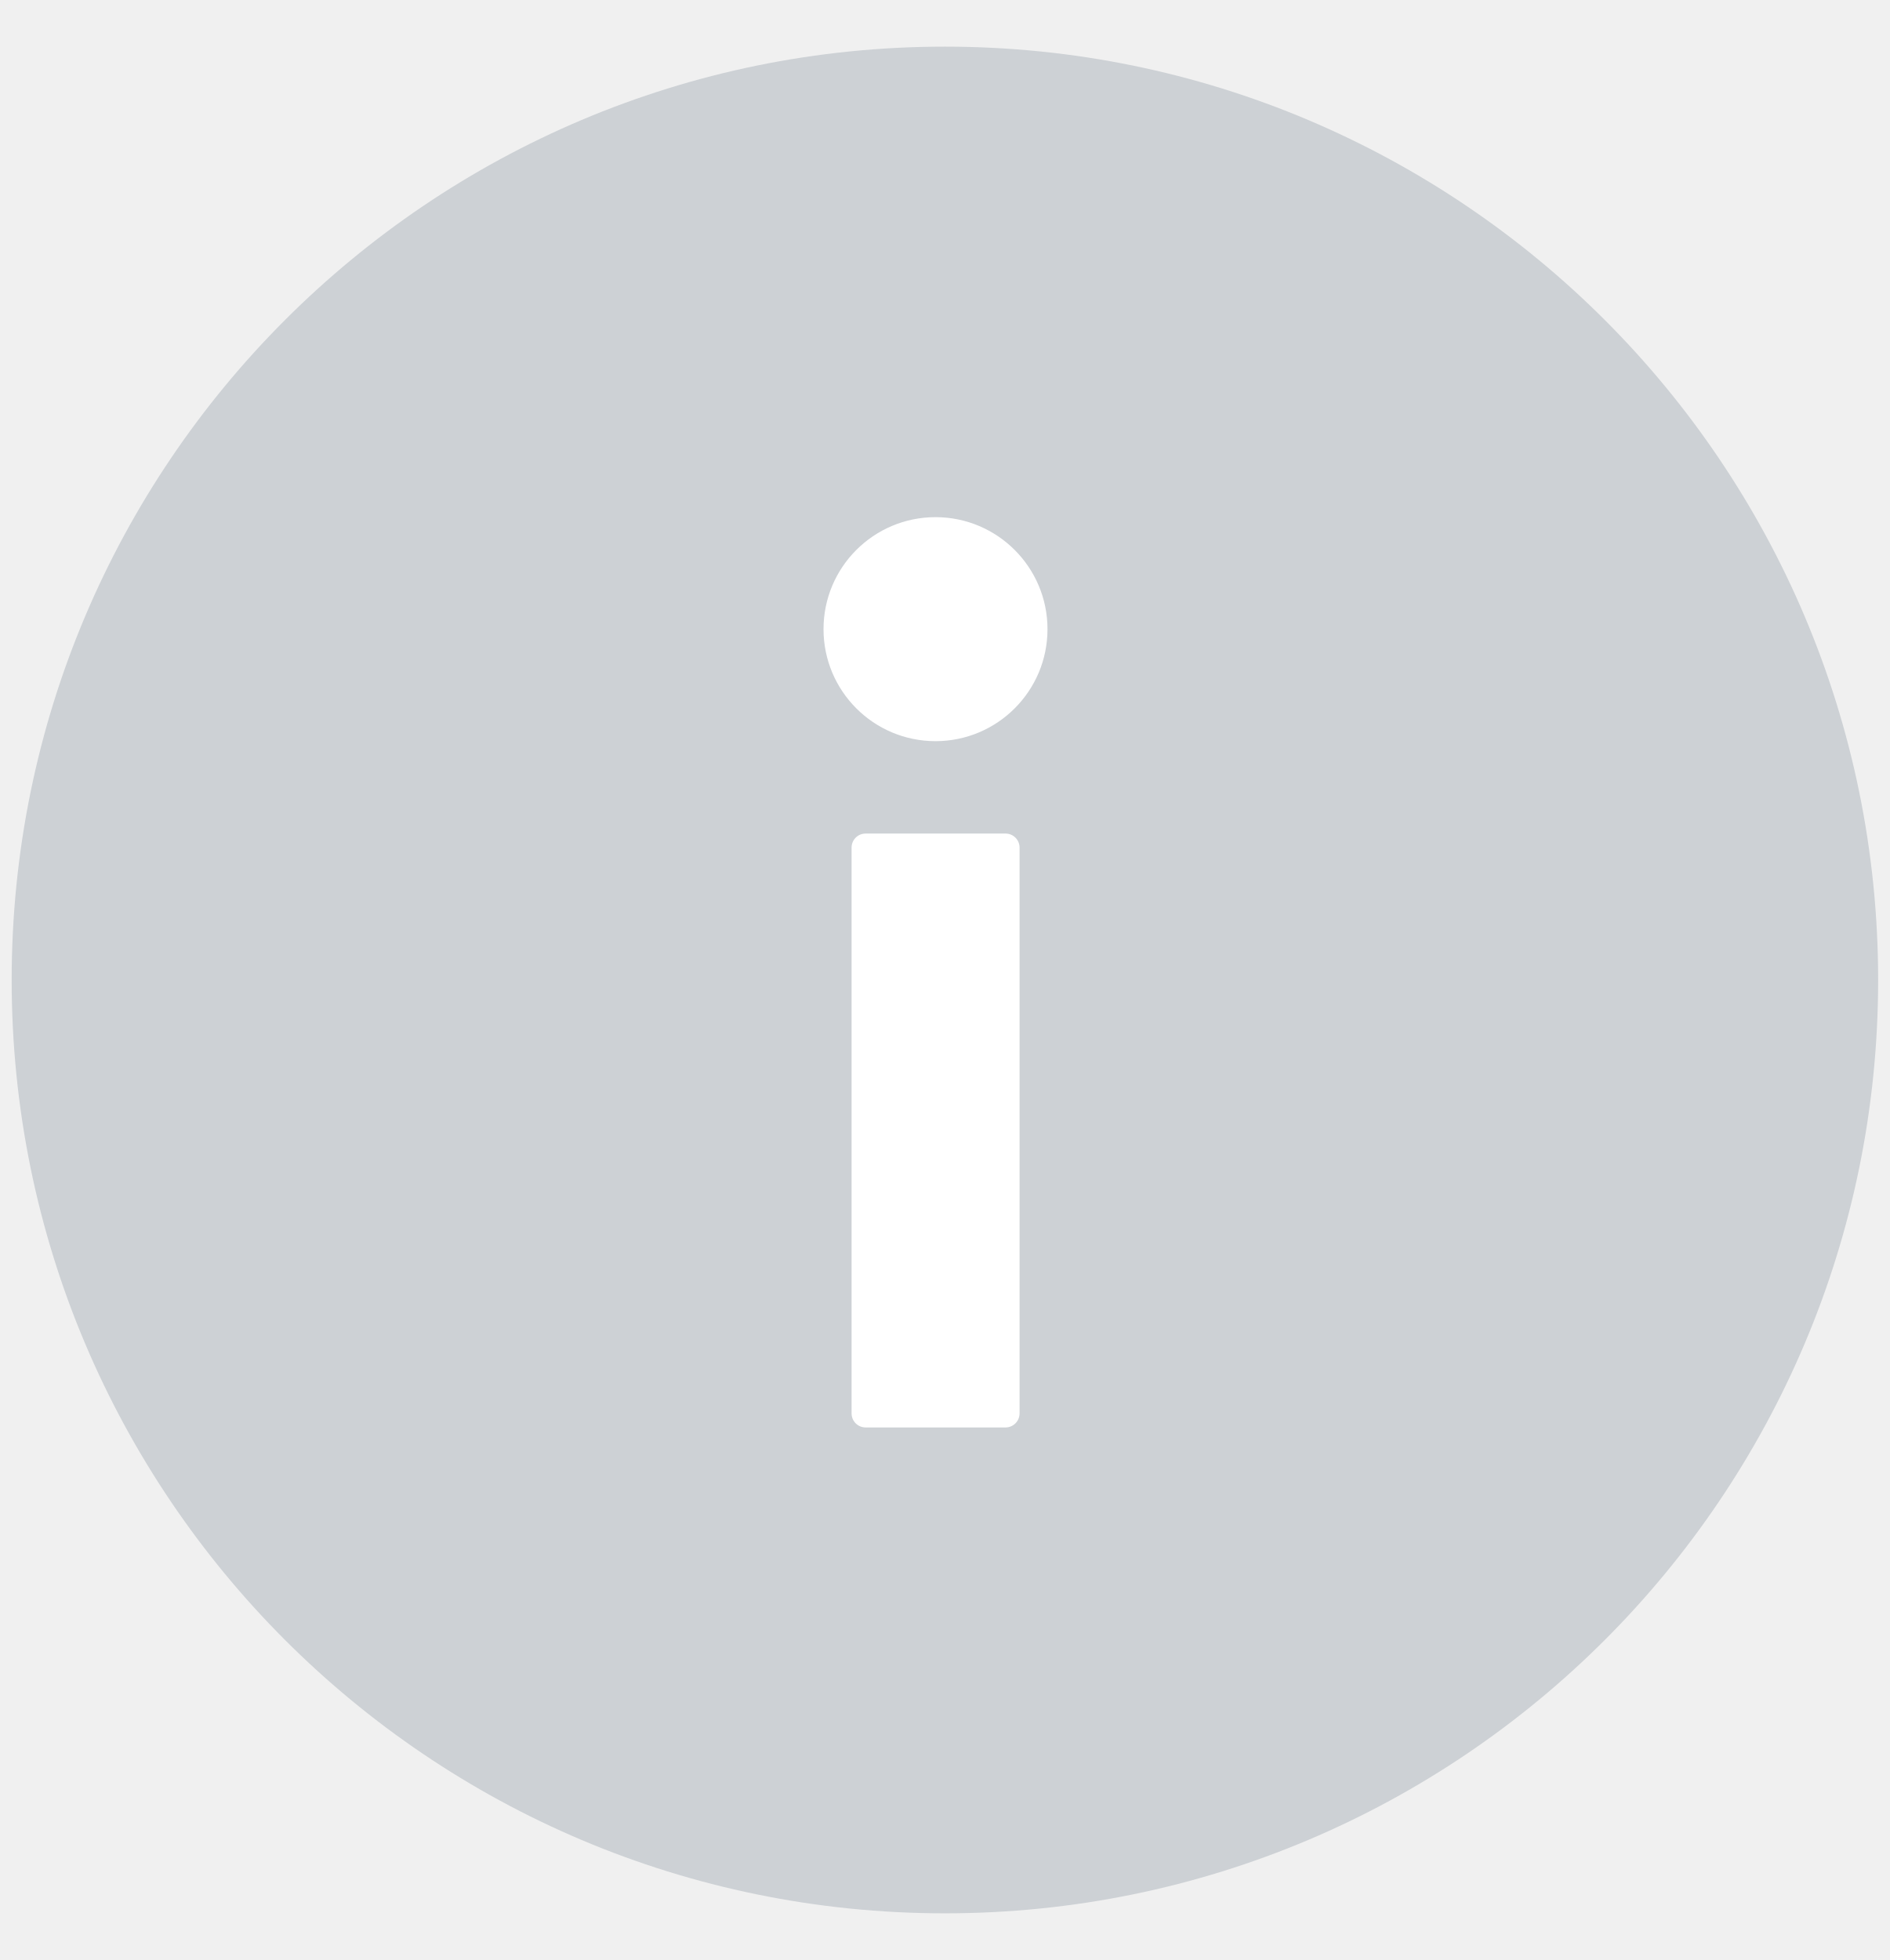
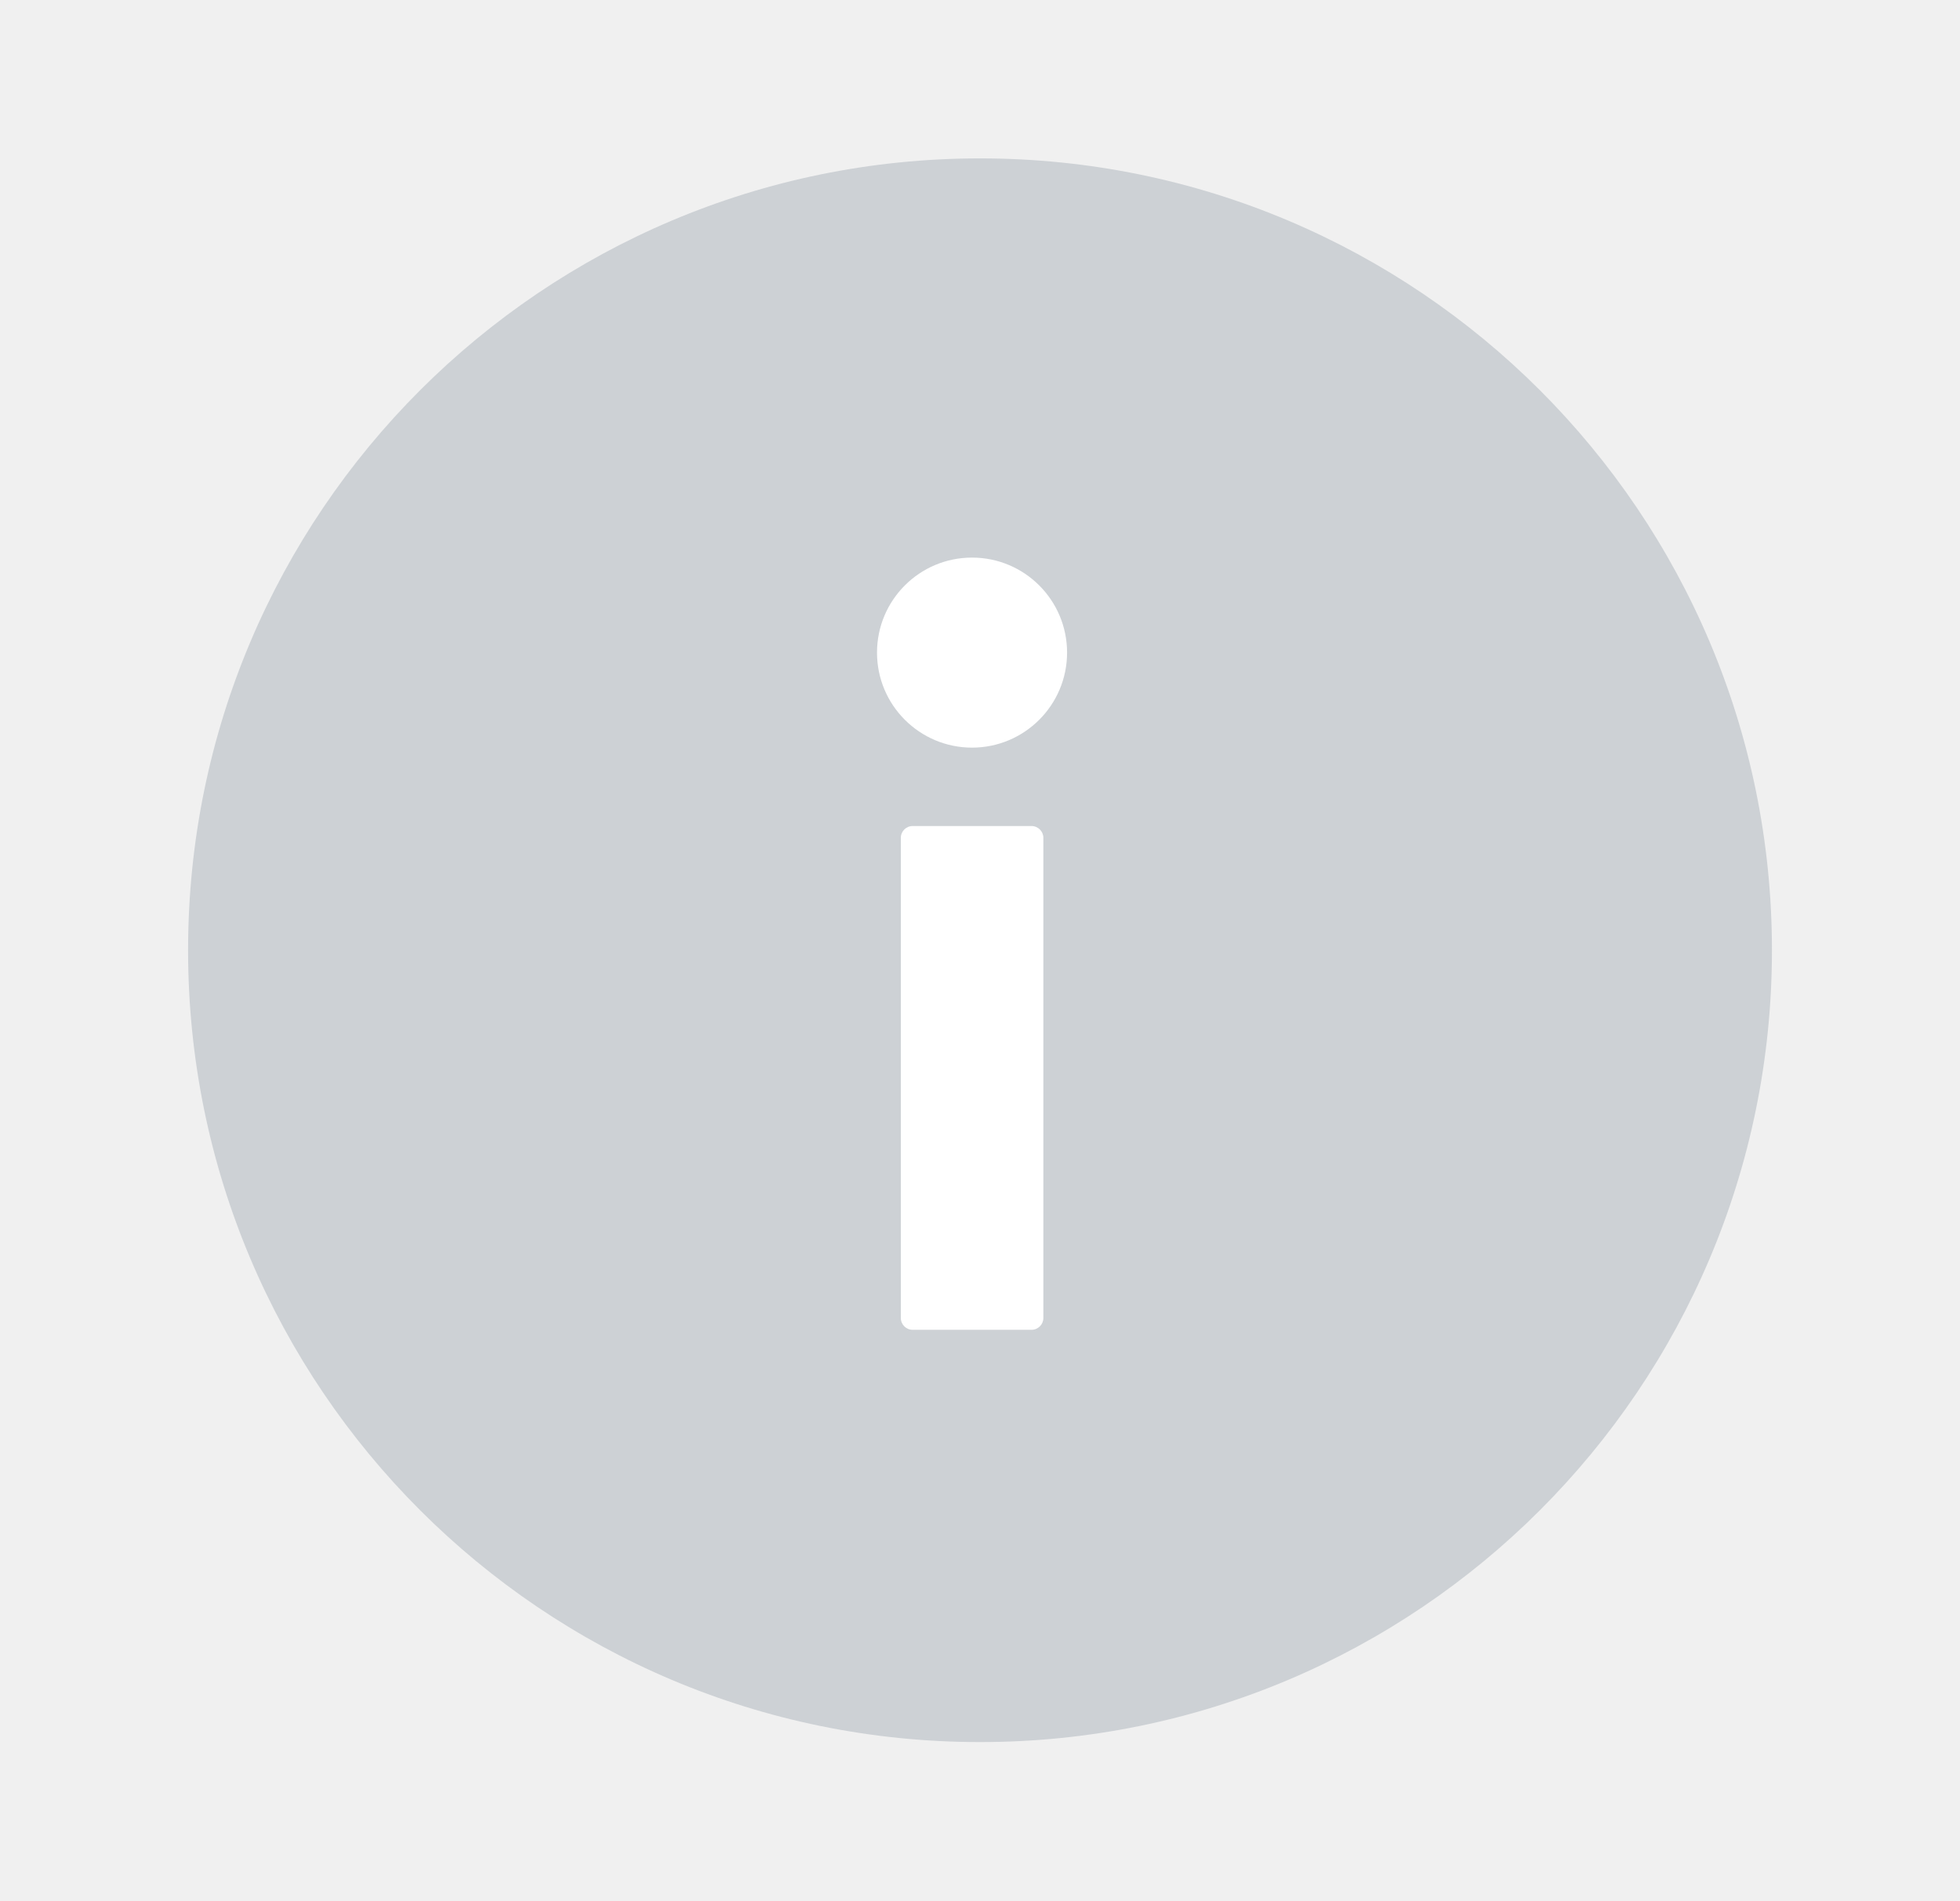
- <svg xmlns="http://www.w3.org/2000/svg" width="27" height="28" viewBox="0 0 27 28" fill="none">
-   <rect width="26.667" height="26.667" rx="13.333" transform="matrix(1 0 0 -1 0.166748 27.3333)" fill="#CDD1D5" />
-   <path d="M13.366 10.588C14.249 10.588 14.966 9.872 14.966 8.988C14.966 8.104 14.249 7.388 13.366 7.388C12.482 7.388 11.766 8.104 11.766 8.988C11.766 9.872 12.482 10.588 13.366 10.588Z" fill="white" />
-   <path d="M12.367 11.908C12.256 11.908 12.167 11.998 12.167 12.108V13.508V18.792V20.192C12.167 20.302 12.256 20.392 12.367 20.392H14.367C14.477 20.392 14.567 20.302 14.567 20.192V18.792V12.108C14.567 11.998 14.477 11.908 14.367 11.908H12.367Z" fill="white" />
+ <svg xmlns="http://www.w3.org/2000/svg" width="33" height="32" viewBox="0 0 33 32" fill="none">
+   <rect width="26.667" height="26.667" rx="13.333" transform="matrix(1 0 0 -1 3.16675 29.334)" fill="#CDD1D5" />
+   <path d="M16.366 12.589C17.249 12.589 17.966 11.872 17.966 10.989C17.966 10.105 17.249 9.389 16.366 9.389C15.482 9.389 14.766 10.105 14.766 10.989C14.766 11.872 15.482 12.589 16.366 12.589Z" fill="white" />
+   <path d="M15.367 13.909C15.256 13.909 15.167 13.998 15.167 14.109V15.509V20.792V22.192C15.167 22.303 15.256 22.392 15.367 22.392H17.367C17.477 22.392 17.567 22.303 17.567 22.192V20.792V14.109C17.567 13.998 17.477 13.909 17.367 13.909H15.367Z" fill="white" />
</svg>
